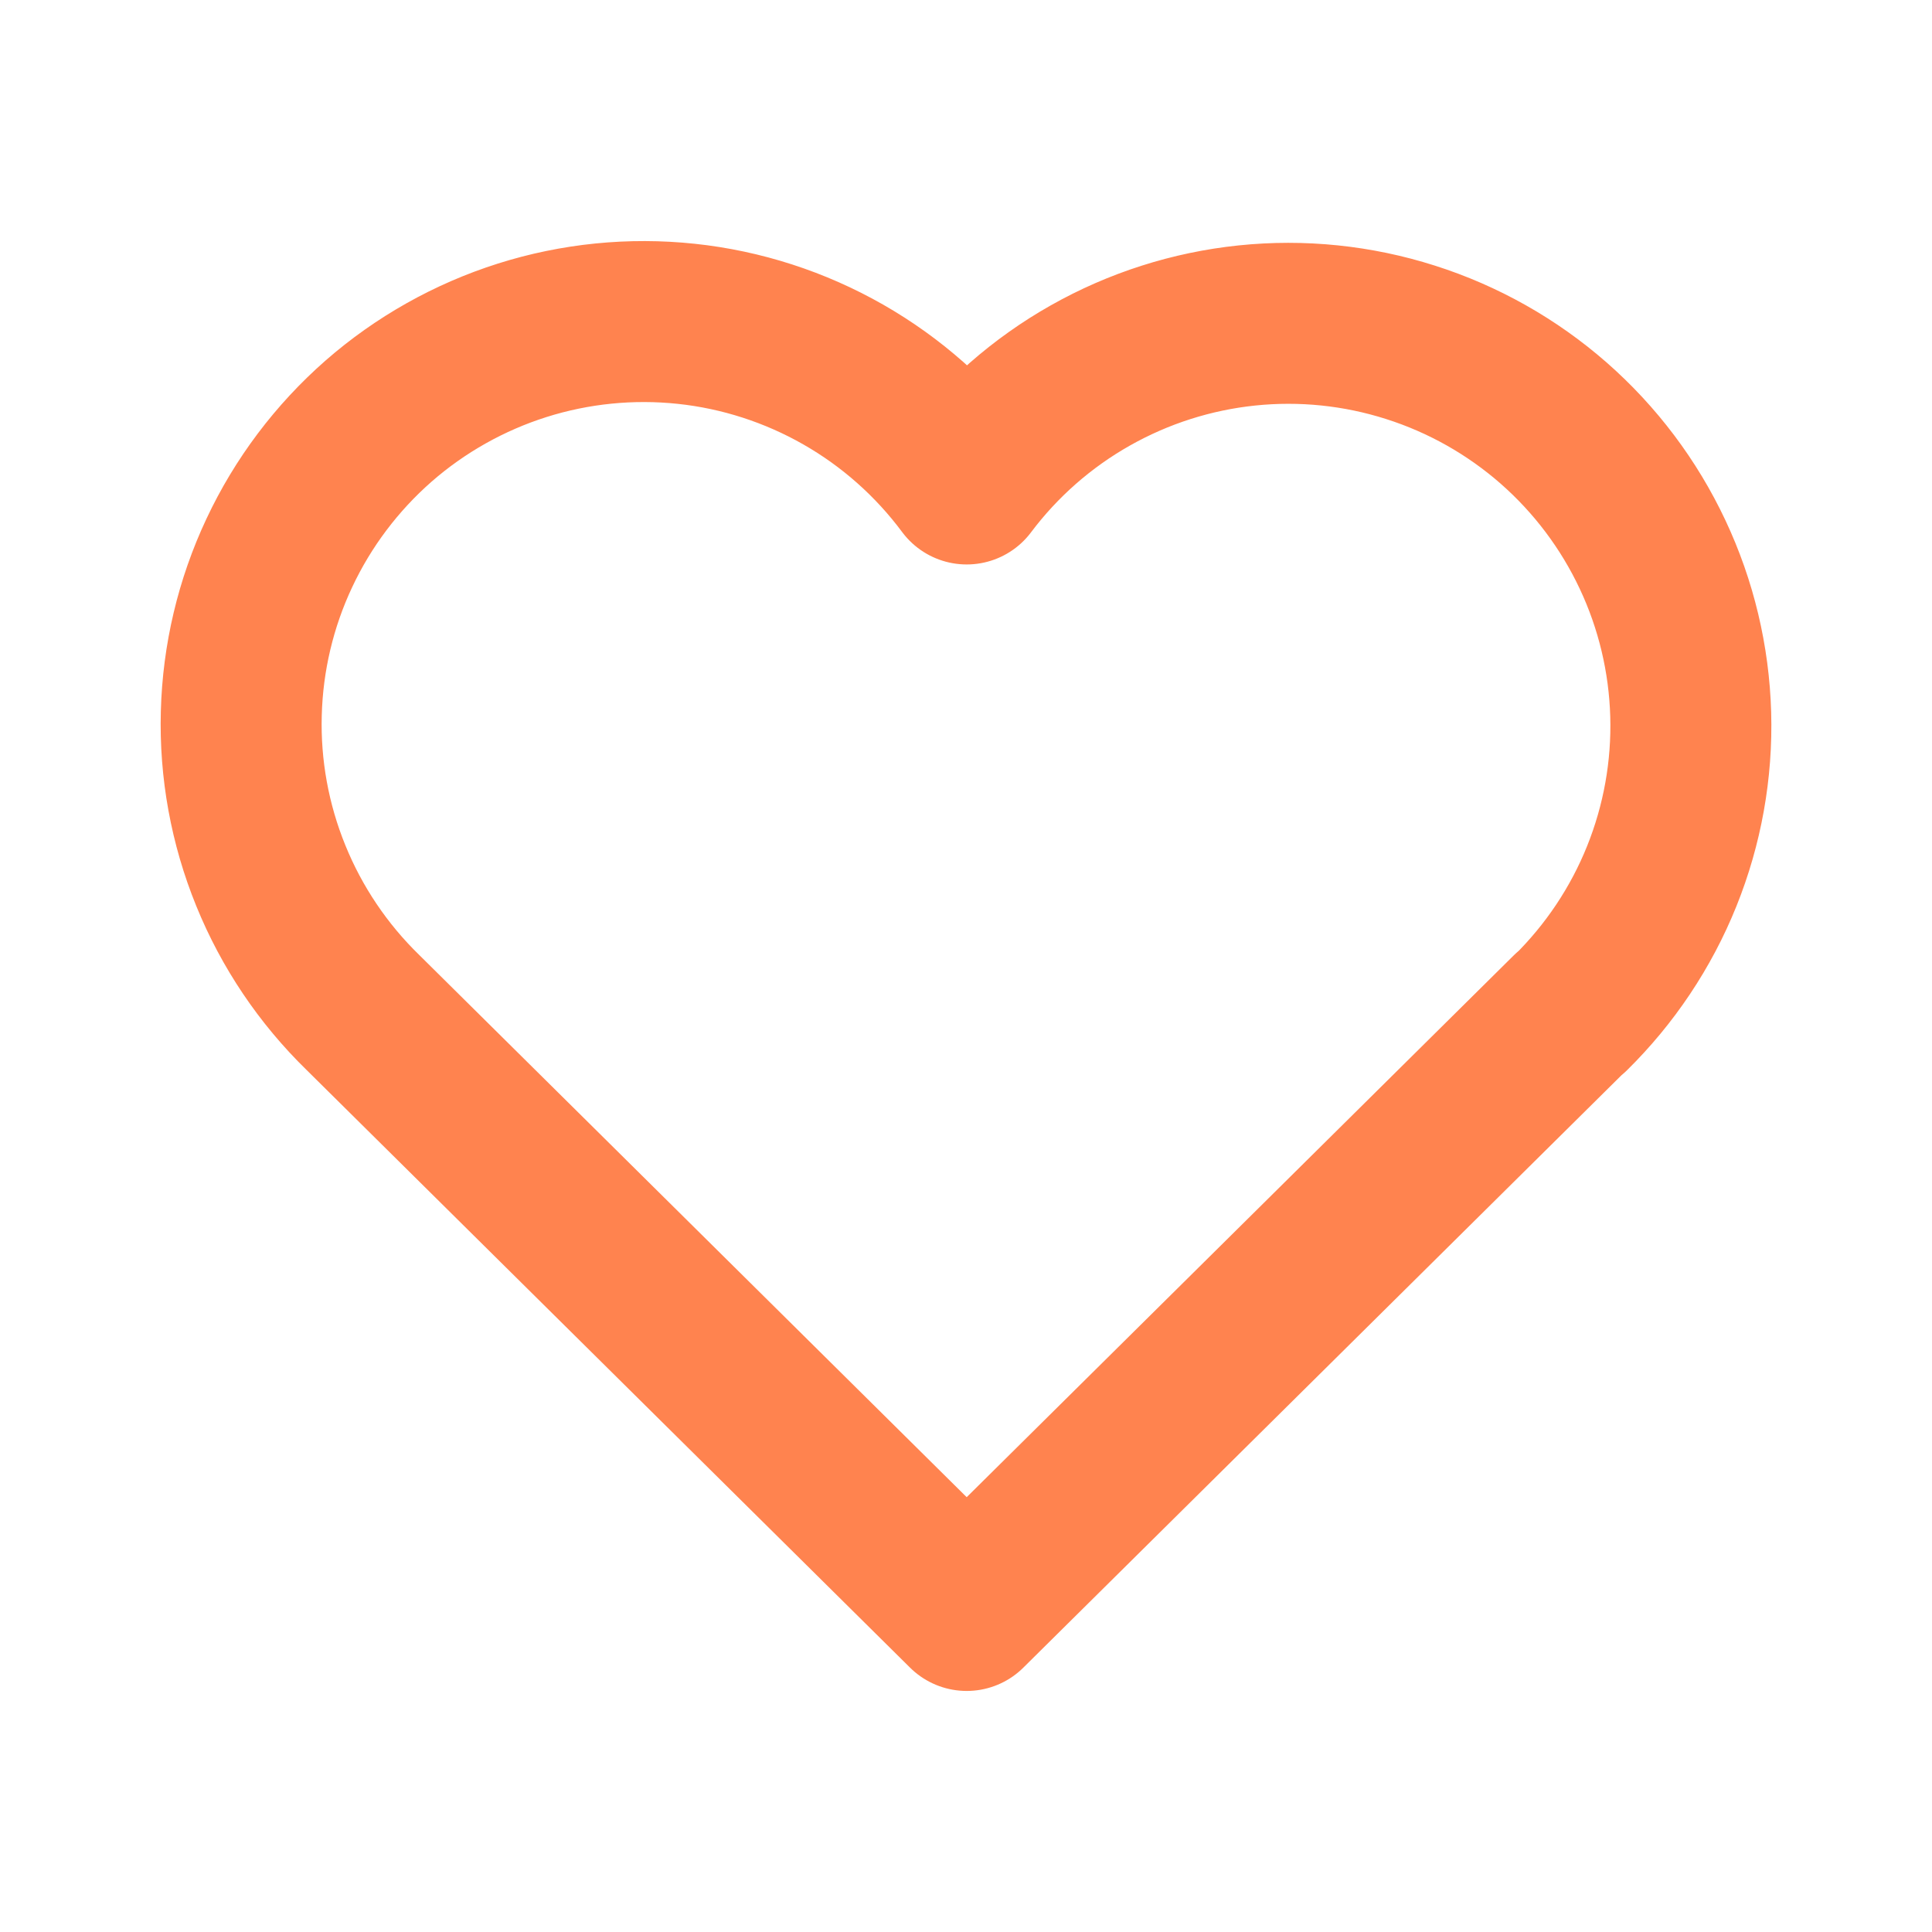
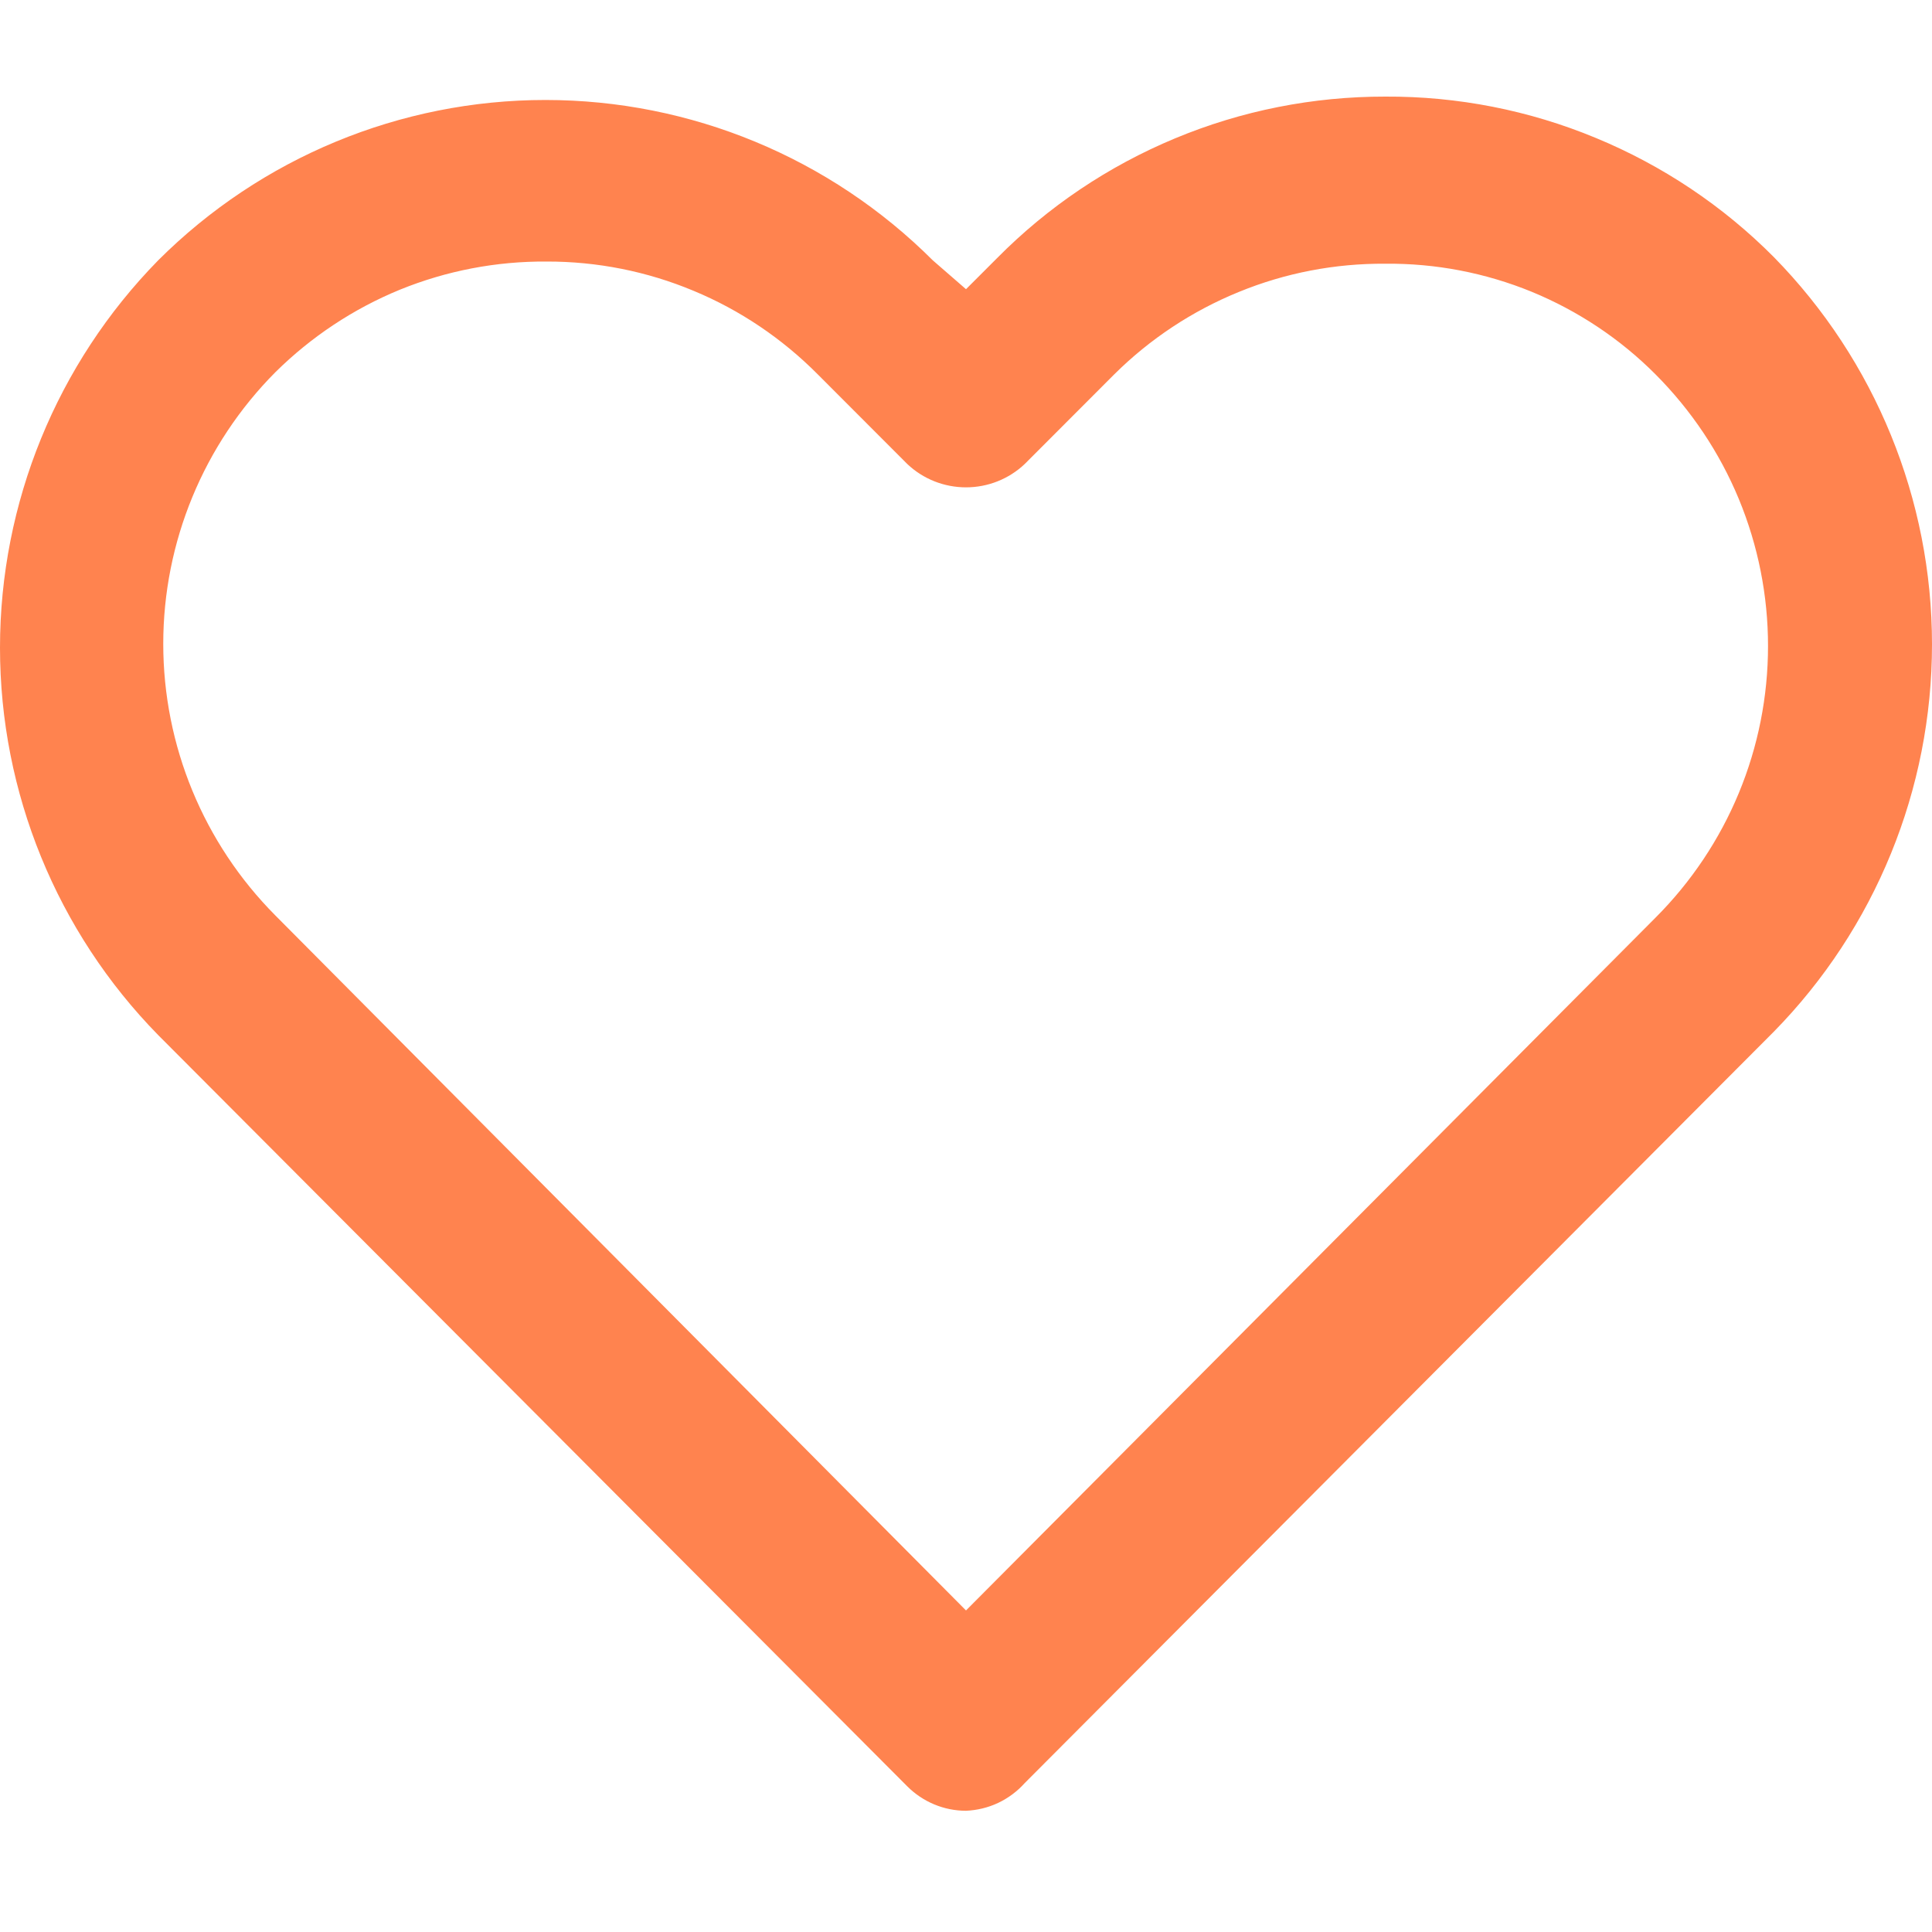
- <svg xmlns="http://www.w3.org/2000/svg" width="28" height="28" viewBox="0 0 28 28" fill="none">
-   <path d="M22.76 14.674L14.01 23.34L5.26 14.674C4.683 14.112 4.228 13.437 3.925 12.691C3.621 11.945 3.475 11.145 3.497 10.34C3.518 9.535 3.705 8.743 4.048 8.014C4.39 7.285 4.88 6.635 5.485 6.104C6.091 5.574 6.801 5.175 7.568 4.932C8.336 4.689 9.146 4.608 9.947 4.693C10.747 4.778 11.522 5.029 12.221 5.428C12.92 5.827 13.529 6.367 14.01 7.014C14.492 6.372 15.102 5.837 15.801 5.442C16.5 5.047 17.272 4.8 18.071 4.717C18.869 4.634 19.676 4.717 20.441 4.961C21.206 5.204 21.913 5.603 22.517 6.132C23.12 6.661 23.608 7.309 23.95 8.036C24.292 8.762 24.48 9.551 24.503 10.354C24.526 11.156 24.383 11.954 24.083 12.699C23.783 13.444 23.332 14.118 22.76 14.681" stroke="#FF834F" stroke-width="2.333" stroke-linecap="round" stroke-linejoin="round" />
+ <svg xmlns="http://www.w3.org/2000/svg" width="16" height="16" viewBox="0 0 16 16" fill="none">
+   <path d="M8 14.996C7.818 14.996 7.643 14.923 7.514 14.794L1.31 8.572C0.47 7.715 0 6.563 0 5.364C0 4.165 0.47 3.013 1.31 2.156C2.161 1.306 3.314 0.828 4.517 0.828C5.721 0.828 6.874 1.306 7.725 2.156L8 2.395L8.257 2.138C8.677 1.713 9.178 1.376 9.731 1.146C10.283 0.916 10.875 0.799 11.473 0.8C12.071 0.797 12.663 0.913 13.215 1.142C13.767 1.37 14.269 1.705 14.69 2.129C15.53 2.985 16 4.137 16 5.336C16 6.536 15.53 7.688 14.69 8.544L8.486 14.767C8.424 14.836 8.35 14.891 8.266 14.931C8.183 14.97 8.092 14.992 8 14.996ZM4.527 2.166C4.11 2.163 3.698 2.242 3.312 2.399C2.927 2.557 2.577 2.789 2.281 3.082C1.686 3.68 1.352 4.489 1.352 5.332C1.352 6.175 1.686 6.984 2.281 7.582L8 13.337L13.71 7.6C14.005 7.305 14.24 6.954 14.4 6.568C14.56 6.182 14.642 5.768 14.642 5.35C14.642 4.932 14.56 4.519 14.4 4.132C14.24 3.746 14.005 3.396 13.71 3.1C13.417 2.806 13.068 2.574 12.684 2.416C12.3 2.259 11.888 2.18 11.473 2.184C11.057 2.181 10.644 2.26 10.259 2.418C9.874 2.575 9.523 2.807 9.228 3.1L8.486 3.843C8.355 3.967 8.181 4.036 8 4.036C7.819 4.036 7.645 3.967 7.514 3.843L6.772 3.1C6.478 2.804 6.129 2.568 5.743 2.408C5.358 2.247 4.944 2.165 4.527 2.166Z" fill="#FF834F" />
</svg>
